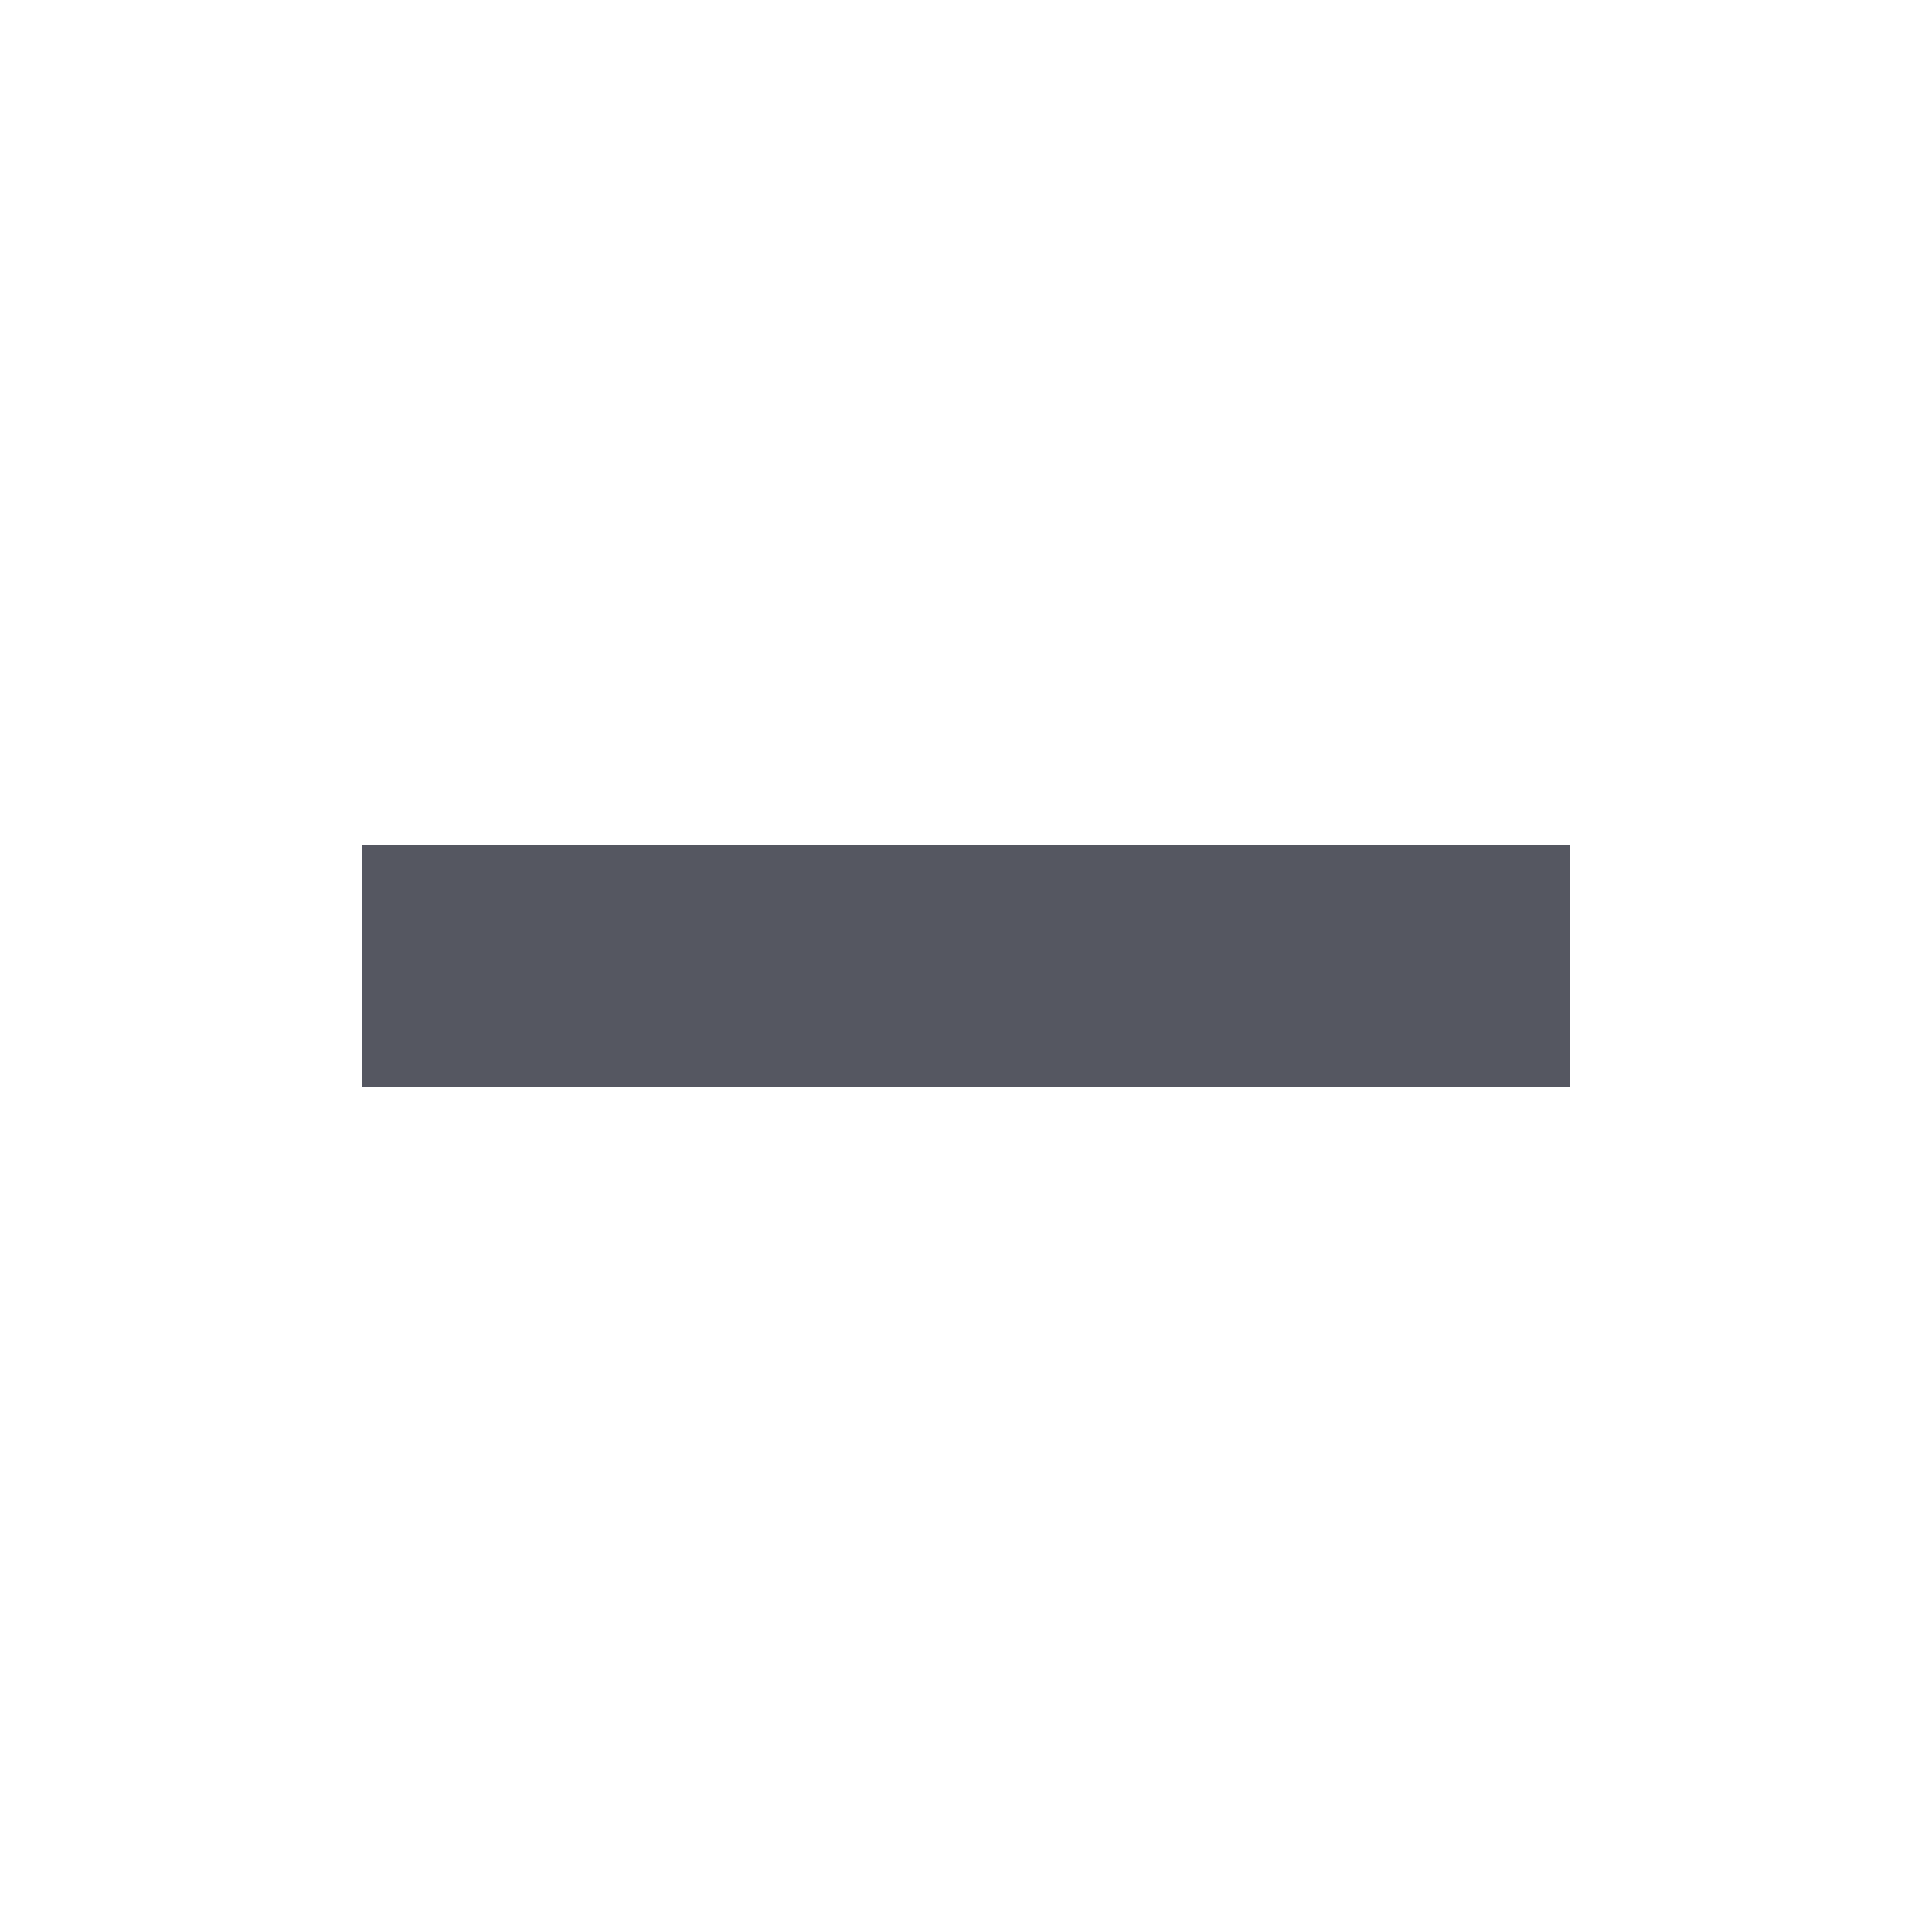
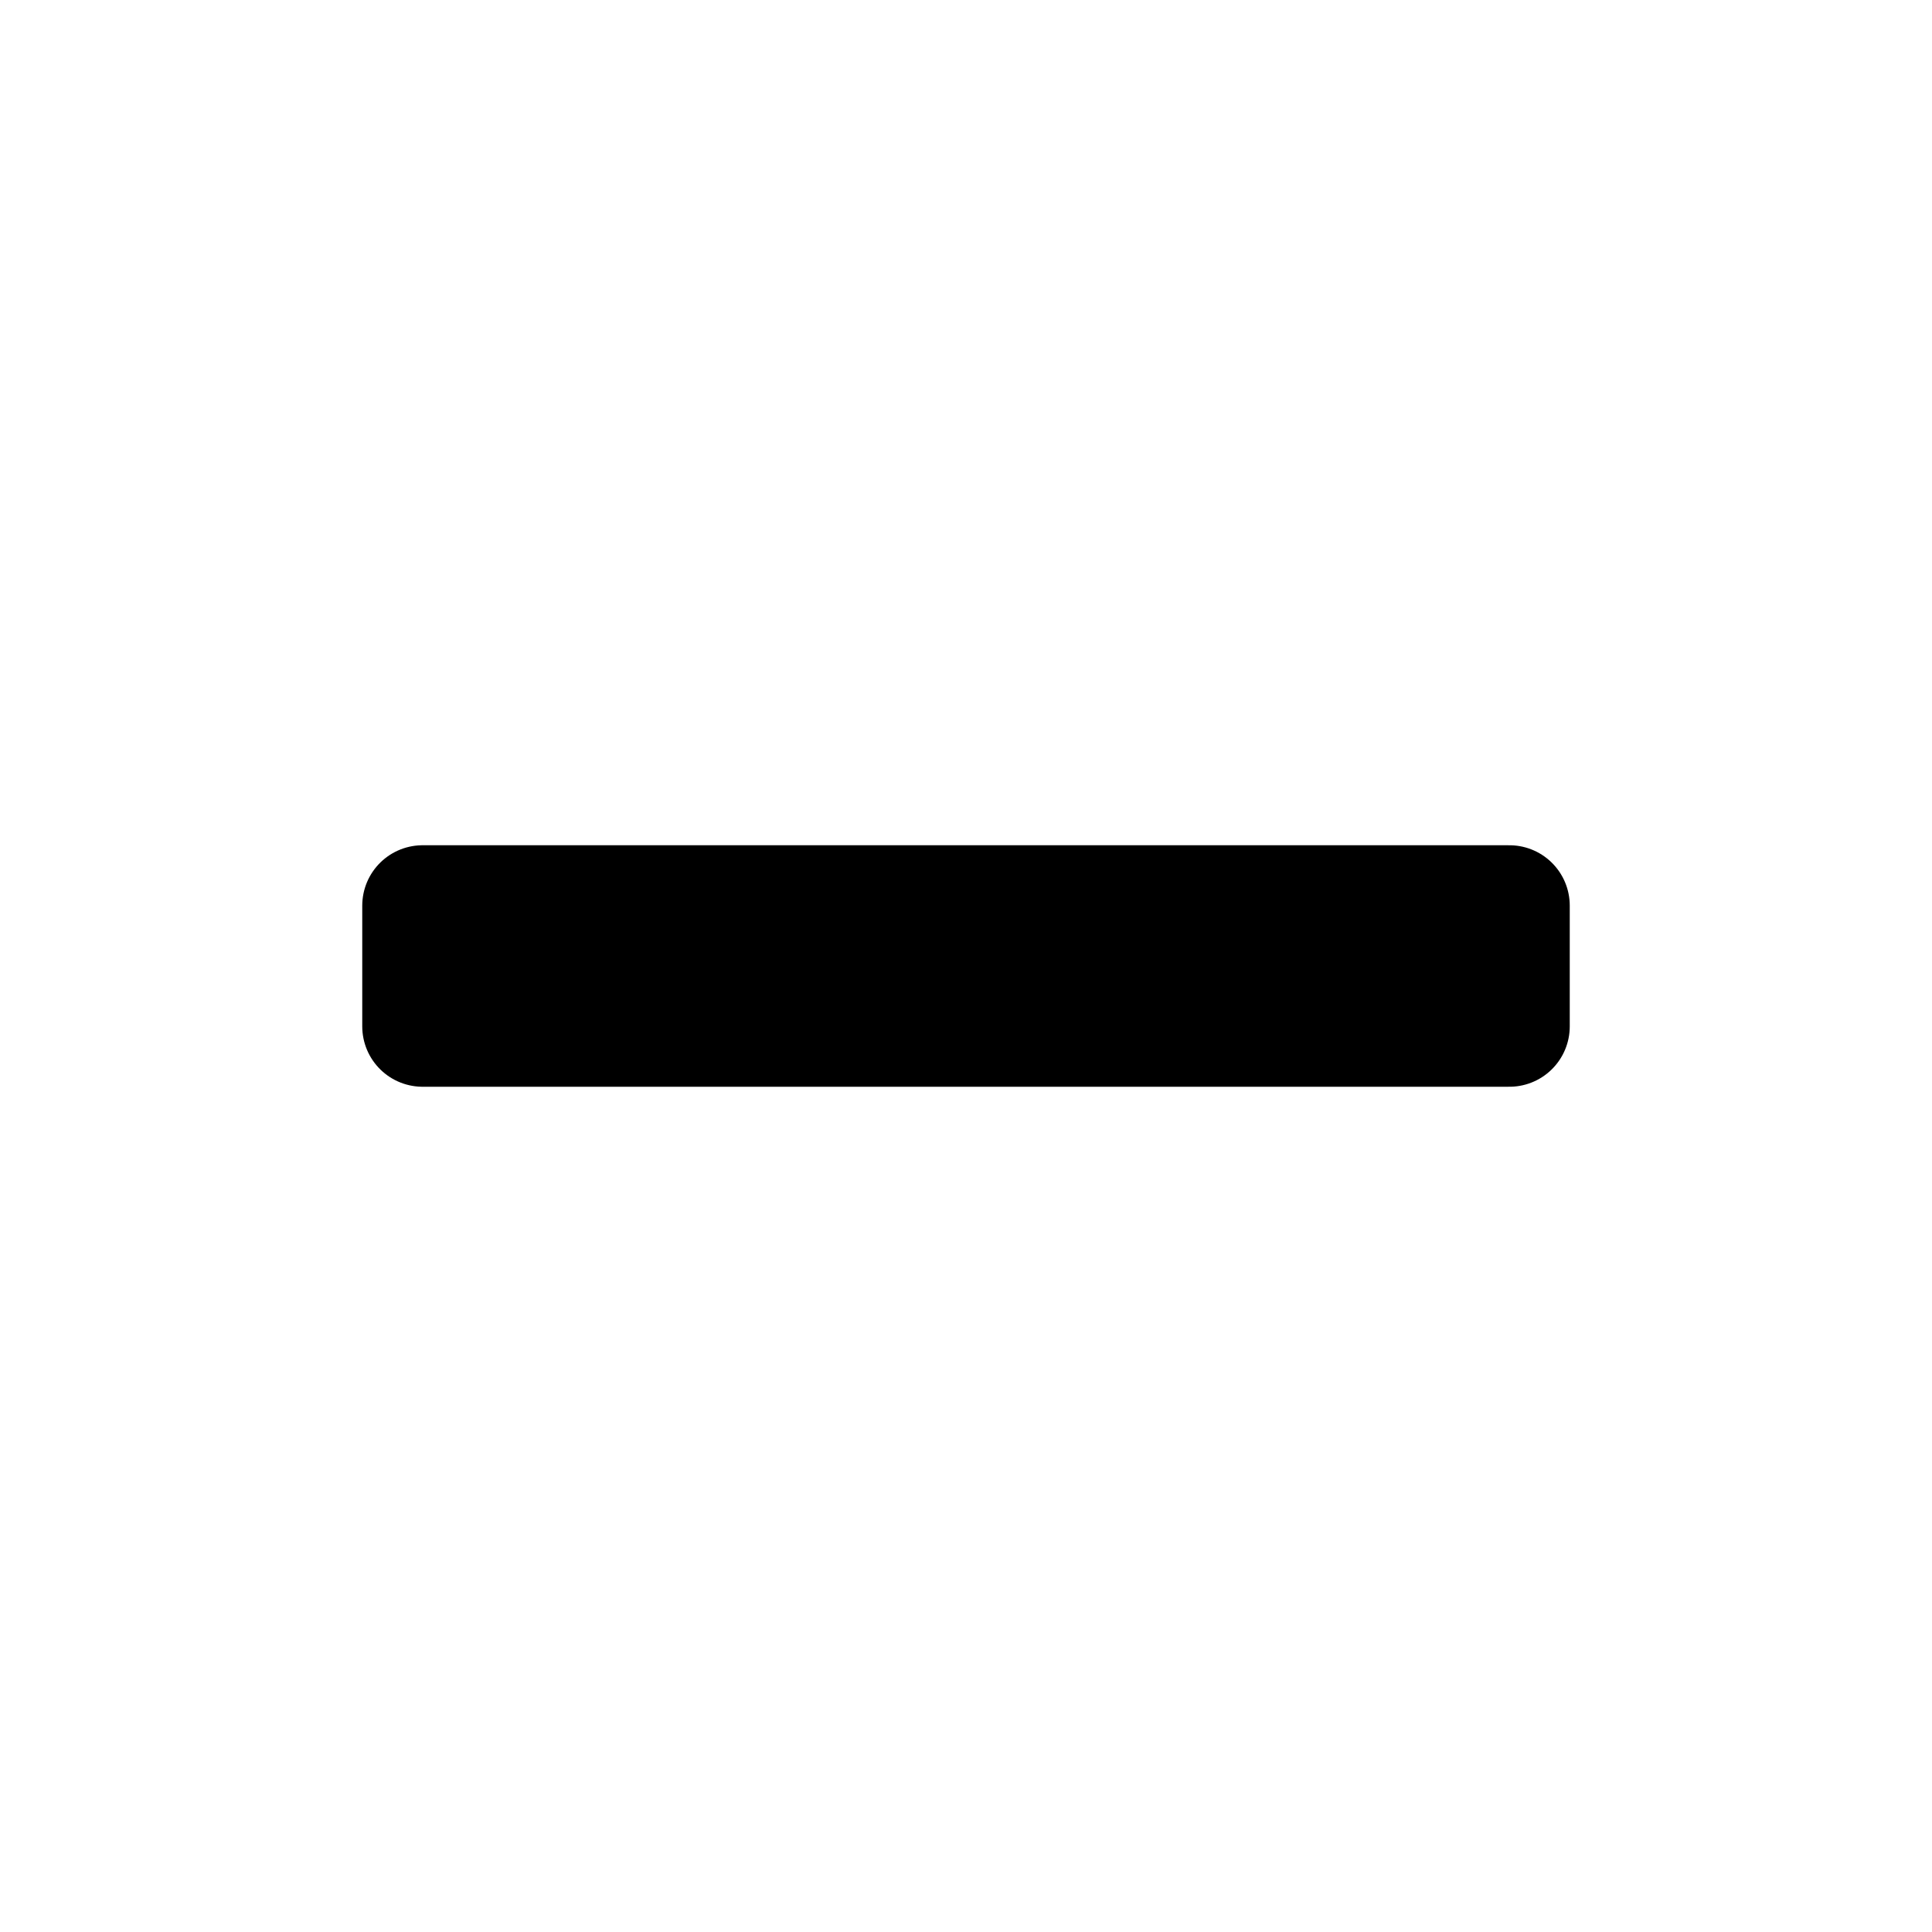
- <svg xmlns="http://www.w3.org/2000/svg" id="svg1" width="16" height="16">
-   <rect id="rect1" fill="url(#gpa:foreground) #555761" fill-opacity="1" fill-rule="nonzero" stroke="none" marker-start="none" marker-mid="none" marker-end="none" overflow="visible" x="3.001" y="7" width="10" height="2" class="foreground">
-   </rect>
+ <svg xmlns="http://www.w3.org/2000/svg" xmlns:ns1="https://www.gtk.org/grappa" ns1:version="1" ns1:state="0" id="svg1" width="16" height="16" version="1.1">
+   <defs id="defs1" />
+   <path id="path2" class="foreground-stroke" fill="url(#gpa:foreground) #000000" fill-opacity="1" fill-rule="nonzero" stroke="url(#gpa:foreground) #000000" stroke-opacity="1" stroke-width="1" stroke-linecap="butt" stroke-linejoin="round" stroke-miterlimit="4" d="m 3.5,7.5 v 1 h 9 v -1 z" ns1:stroke-minwidth="25%" ns1:stroke-maxwidth="150%" ns1:animation-repeat="0" ns1:animation-segment="0" />
</svg>
